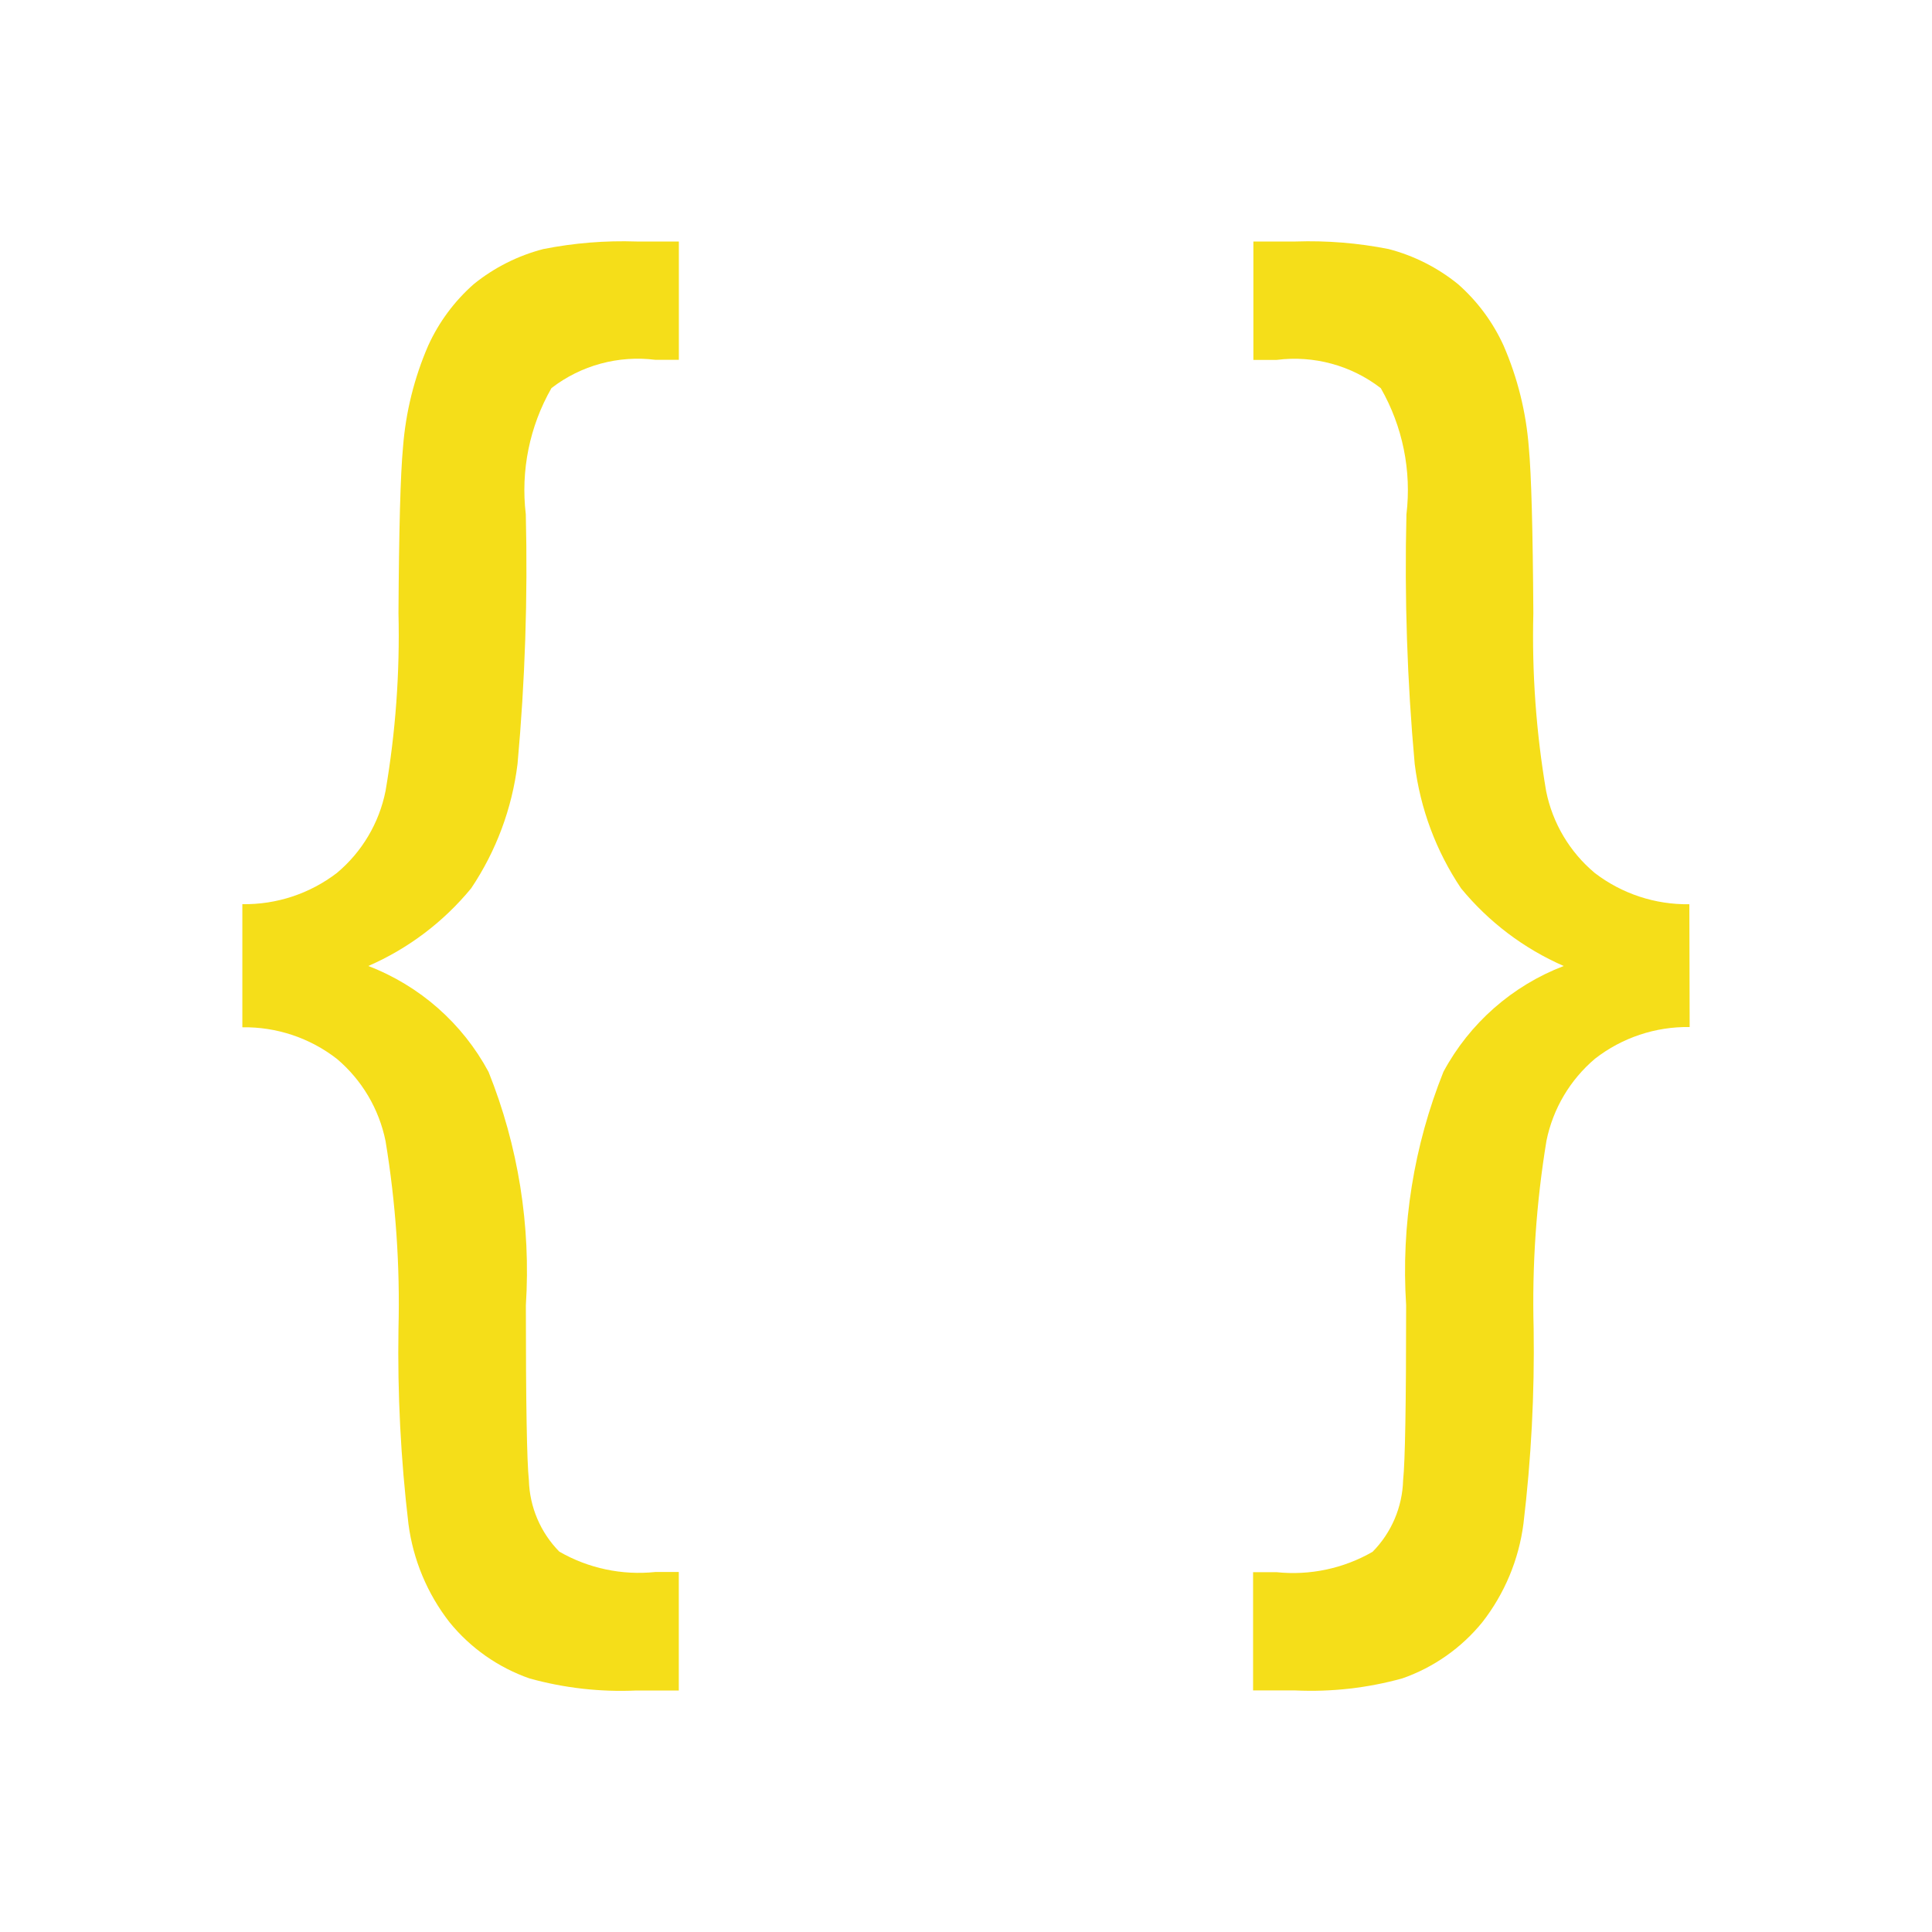
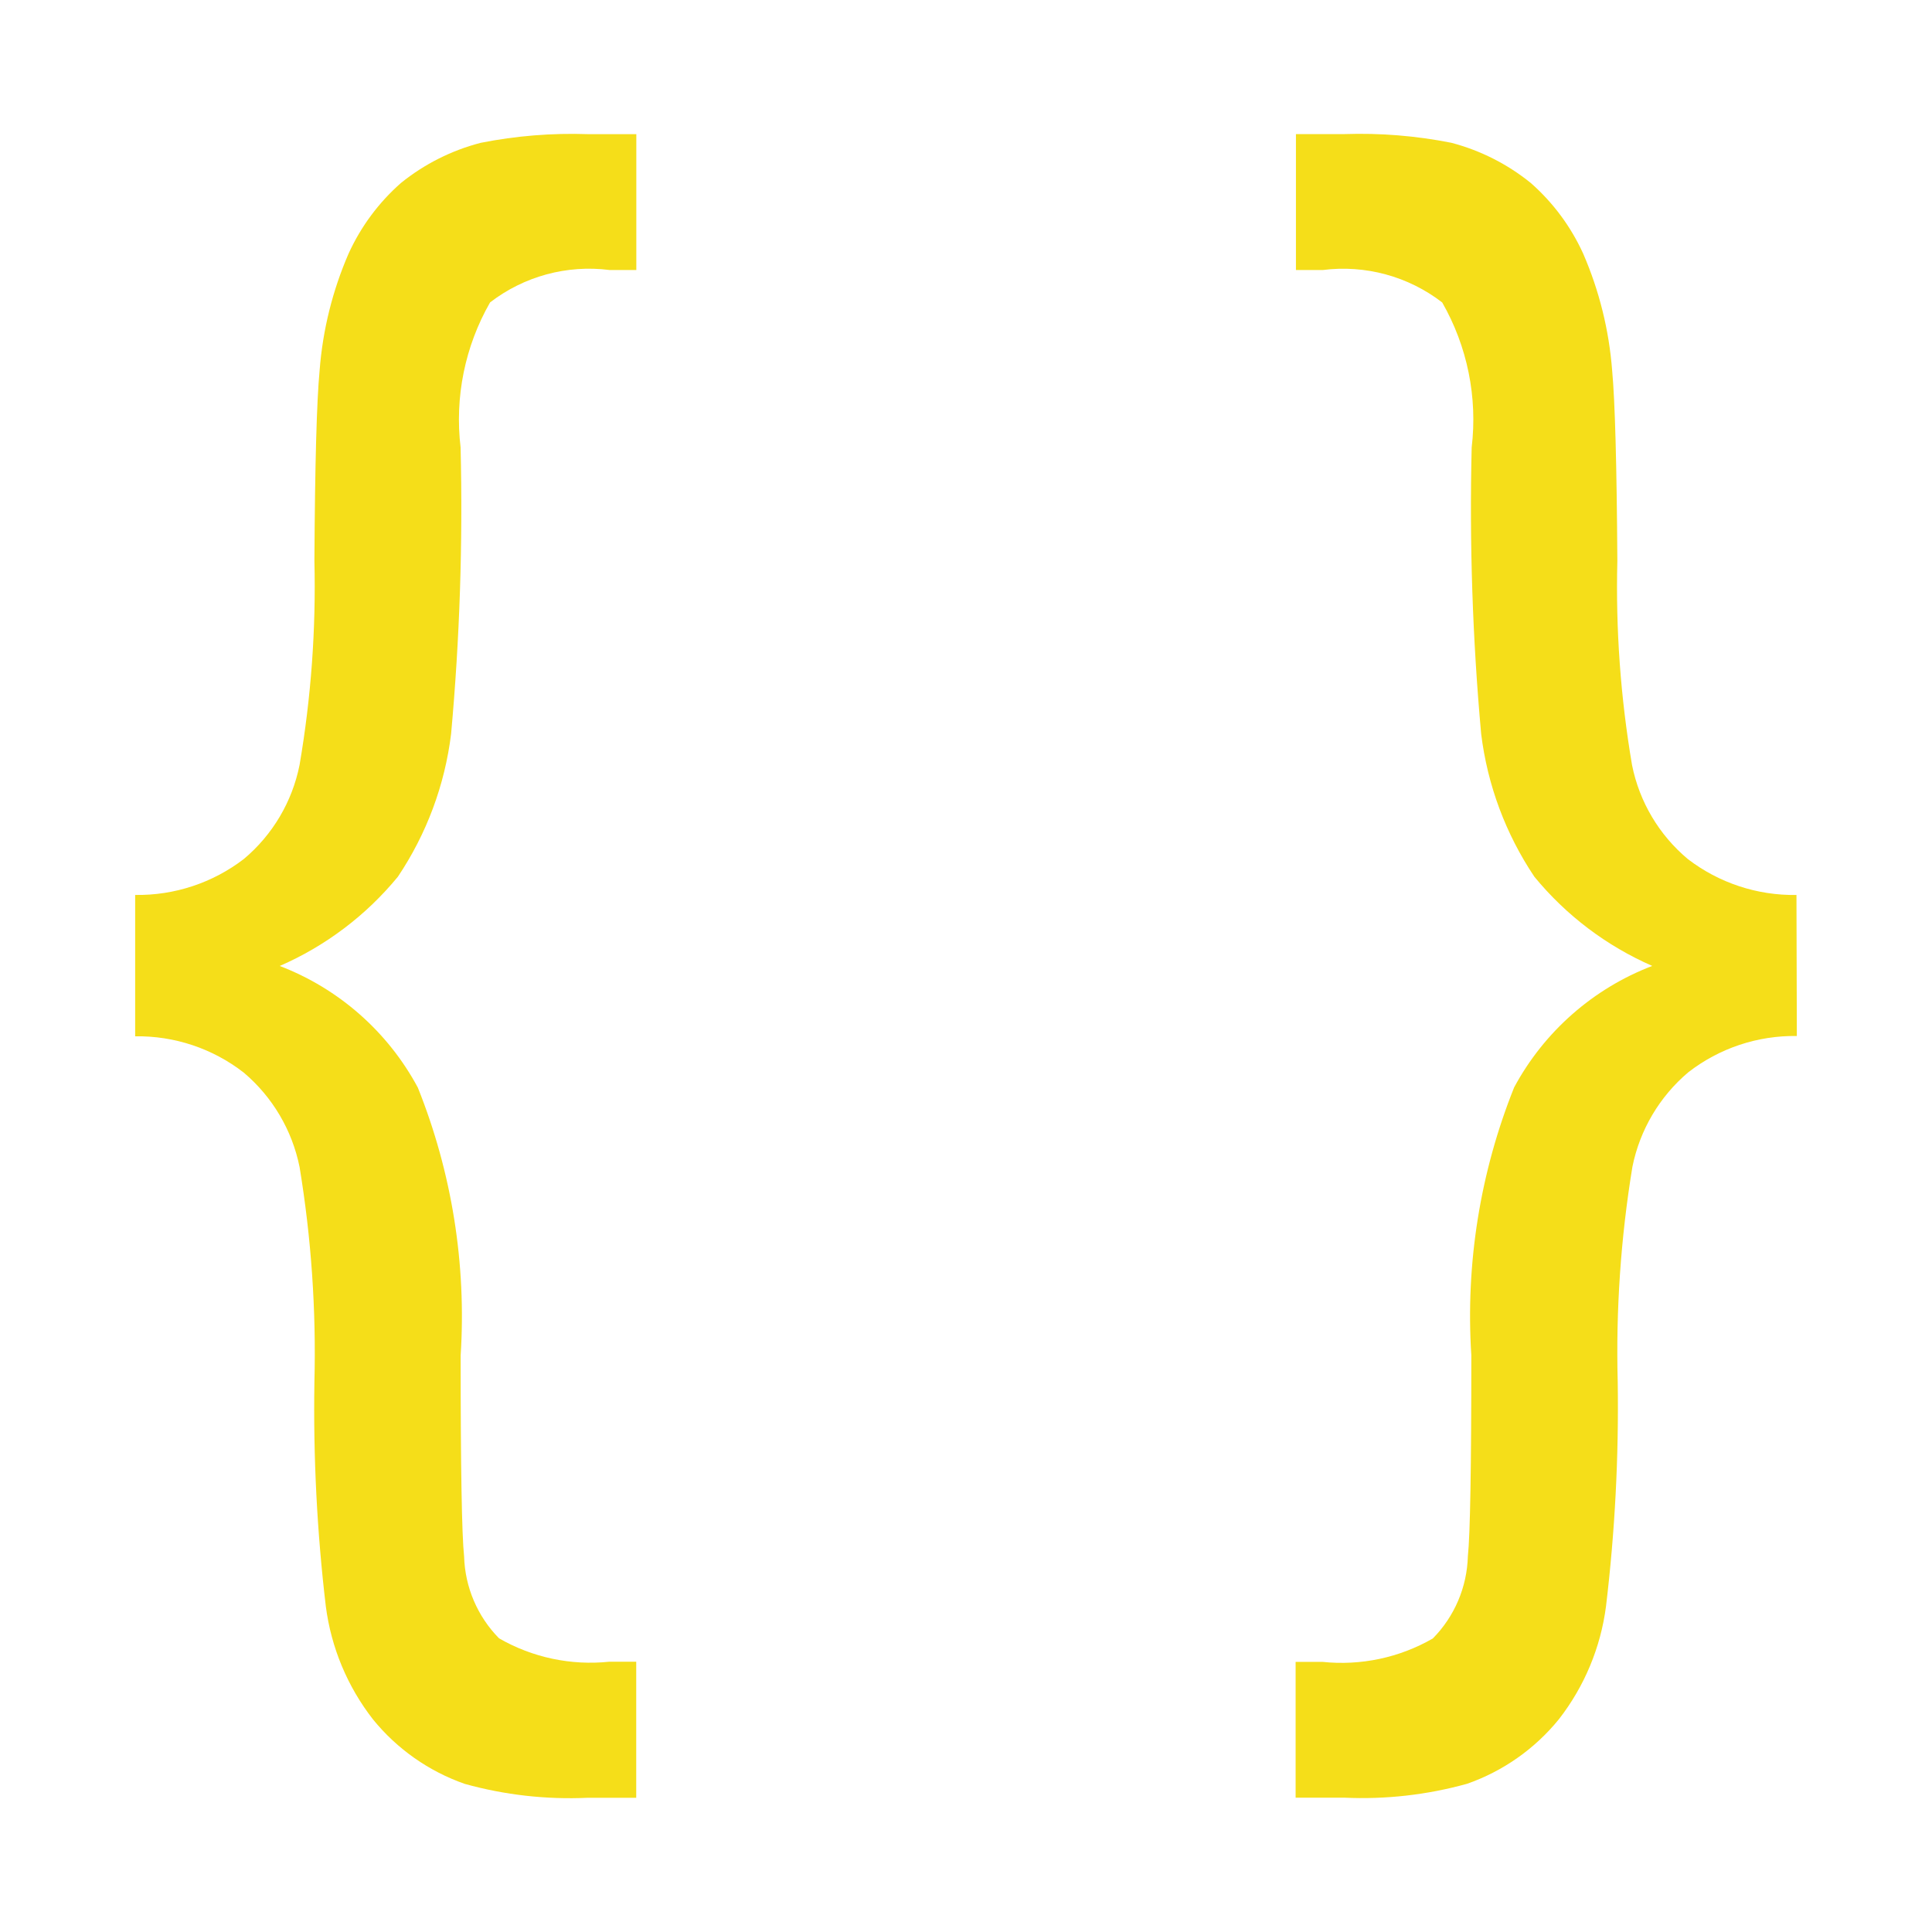
- <svg xmlns="http://www.w3.org/2000/svg" width="32" height="32" viewBox="0 0 32 32">
-   <path d="M4.014 14.976a2.51 2.51 0 0 0 1.567-.518a2.377 2.377 0 0 0 .805-1.358a15.261 15.261 0 0 0 .214-2.944q.012-2.085.075-2.747a5.236 5.236 0 0 1 .418-1.686a3.025 3.025 0 0 1 .755-1.018A3.046 3.046 0 0 1 9 4.125A6.762 6.762 0 0 1 10.544 4h.7v1.96h-.387a2.338 2.338 0 0 0-1.723.468a3.4 3.4 0 0 0-.425 2.092a36.054 36.054 0 0 1-.137 4.133a4.734 4.734 0 0 1-.768 2.06A4.567 4.567 0 0 1 6.1 16a3.809 3.809 0 0 1 1.992 1.754a8.861 8.861 0 0 1 .618 3.865q0 2.435.05 2.9a1.755 1.755 0 0 0 .504 1.181a2.639 2.639 0 0 0 1.592.337h.387V28h-.7a5.655 5.655 0 0 1-1.773-.2a2.97 2.97 0 0 1-1.324-.93a3.353 3.353 0 0 1-.681-1.63a24.175 24.175 0 0 1-.165-3.234a16.469 16.469 0 0 0-.214-3.106a2.408 2.408 0 0 0-.805-1.361a2.489 2.489 0 0 0-1.567-.524z" fill="#f5de19" />
-   <path d="M27.986 17.011a2.489 2.489 0 0 0-1.567.524a2.408 2.408 0 0 0-.805 1.361a16.469 16.469 0 0 0-.212 3.109a24.175 24.175 0 0 1-.169 3.234a3.353 3.353 0 0 1-.681 1.63a2.97 2.97 0 0 1-1.324.93a5.655 5.655 0 0 1-1.773.2h-.7V26.04h.387a2.639 2.639 0 0 0 1.592-.337a1.755 1.755 0 0 0 .506-1.186q.05-.462.05-2.9a8.861 8.861 0 0 1 .618-3.865A3.809 3.809 0 0 1 25.9 16a4.567 4.567 0 0 1-1.7-1.286a4.734 4.734 0 0 1-.768-2.06a36.054 36.054 0 0 1-.137-4.133a3.4 3.4 0 0 0-.425-2.092a2.338 2.338 0 0 0-1.723-.468h-.387V4h.7a6.762 6.762 0 0 1 1.54.125a3.046 3.046 0 0 1 1.149.581a3.025 3.025 0 0 1 .755 1.018a5.236 5.236 0 0 1 .418 1.686q.062.662.075 2.747a15.261 15.261 0 0 0 .212 2.947a2.377 2.377 0 0 0 .805 1.355a2.51 2.51 0 0 0 1.567.518z" fill="#f5de19" />
+ <svg xmlns="http://www.w3.org/2000/svg" width="72" height="72" version="1.1" viewBox="0 0 72 72">
+   <g fill="#f5de19">
+     <path d="m5.037 33.352a6.484 6.484 0 0 0 4.048-1.338 6.14 6.14 0 0 0 2.079-3.508 39.423 39.423 0 0 0 0.553-7.605q0.031-5.386 0.194-7.096a13.526 13.526 0 0 1 1.08-4.355 7.814 7.814 0 0 1 1.95-2.63 7.869 7.869 0 0 1 2.976-1.498 17.468 17.468 0 0 1 3.989-0.323h1.808v5.063h-1a6.04 6.04 0 0 0-4.451 1.209 8.783 8.783 0 0 0-1.098 5.404 93.136 93.136 0 0 1-0.354 10.677 12.229 12.229 0 0 1-1.984 5.322 11.798 11.798 0 0 1-4.402 3.325 9.84 9.84 0 0 1 5.146 4.531 22.89 22.89 0 0 1 1.596 9.984q0 6.29 0.129 7.491a4.534 4.534 0 0 0 1.302 3.051 6.817 6.817 0 0 0 4.112 0.871h1v5.071h-1.808a14.608 14.608 0 0 1-4.58-0.517 7.672 7.672 0 0 1-3.42-2.402 8.662 8.662 0 0 1-1.759-4.211 62.45 62.45 0 0 1-0.426-8.354 42.543 42.543 0 0 0-0.553-8.024 6.221 6.221 0 0 0-2.079-3.516 6.43 6.43 0 0 0-4.048-1.354z" />
+     <path d="m66.963 38.609a6.43 6.43 0 0 0-4.048 1.354 6.221 6.221 0 0 0-2.079 3.516 42.543 42.543 0 0 0-0.548 8.031 62.45 62.45 0 0 1-0.437 8.354 8.662 8.662 0 0 1-1.759 4.211 7.672 7.672 0 0 1-3.42 2.402 14.608 14.608 0 0 1-4.58 0.517h-1.808v-5.061h1a6.817 6.817 0 0 0 4.112-0.871 4.534 4.534 0 0 0 1.307-3.064q0.129-1.194 0.129-7.491a22.89 22.89 0 0 1 1.596-9.984 9.84 9.84 0 0 1 5.146-4.526 11.798 11.798 0 0 1-4.391-3.322 12.229 12.229 0 0 1-1.984-5.322 93.136 93.136 0 0 1-0.354-10.677 8.783 8.783 0 0 0-1.098-5.404 6.04 6.04 0 0 0-4.451-1.209h-1v-5.066h1.808a17.468 17.468 0 0 1 3.978 0.323 7.869 7.869 0 0 1 2.968 1.501 7.814 7.814 0 0 1 1.95 2.63 13.526 13.526 0 0 1 1.08 4.355q0.16 1.71 0.194 7.096a39.423 39.423 0 0 0 0.548 7.613 6.14 6.14 0 0 0 2.079 3.5 6.484 6.484 0 0 0 4.048 1.338z" />
+   </g>
</svg>
